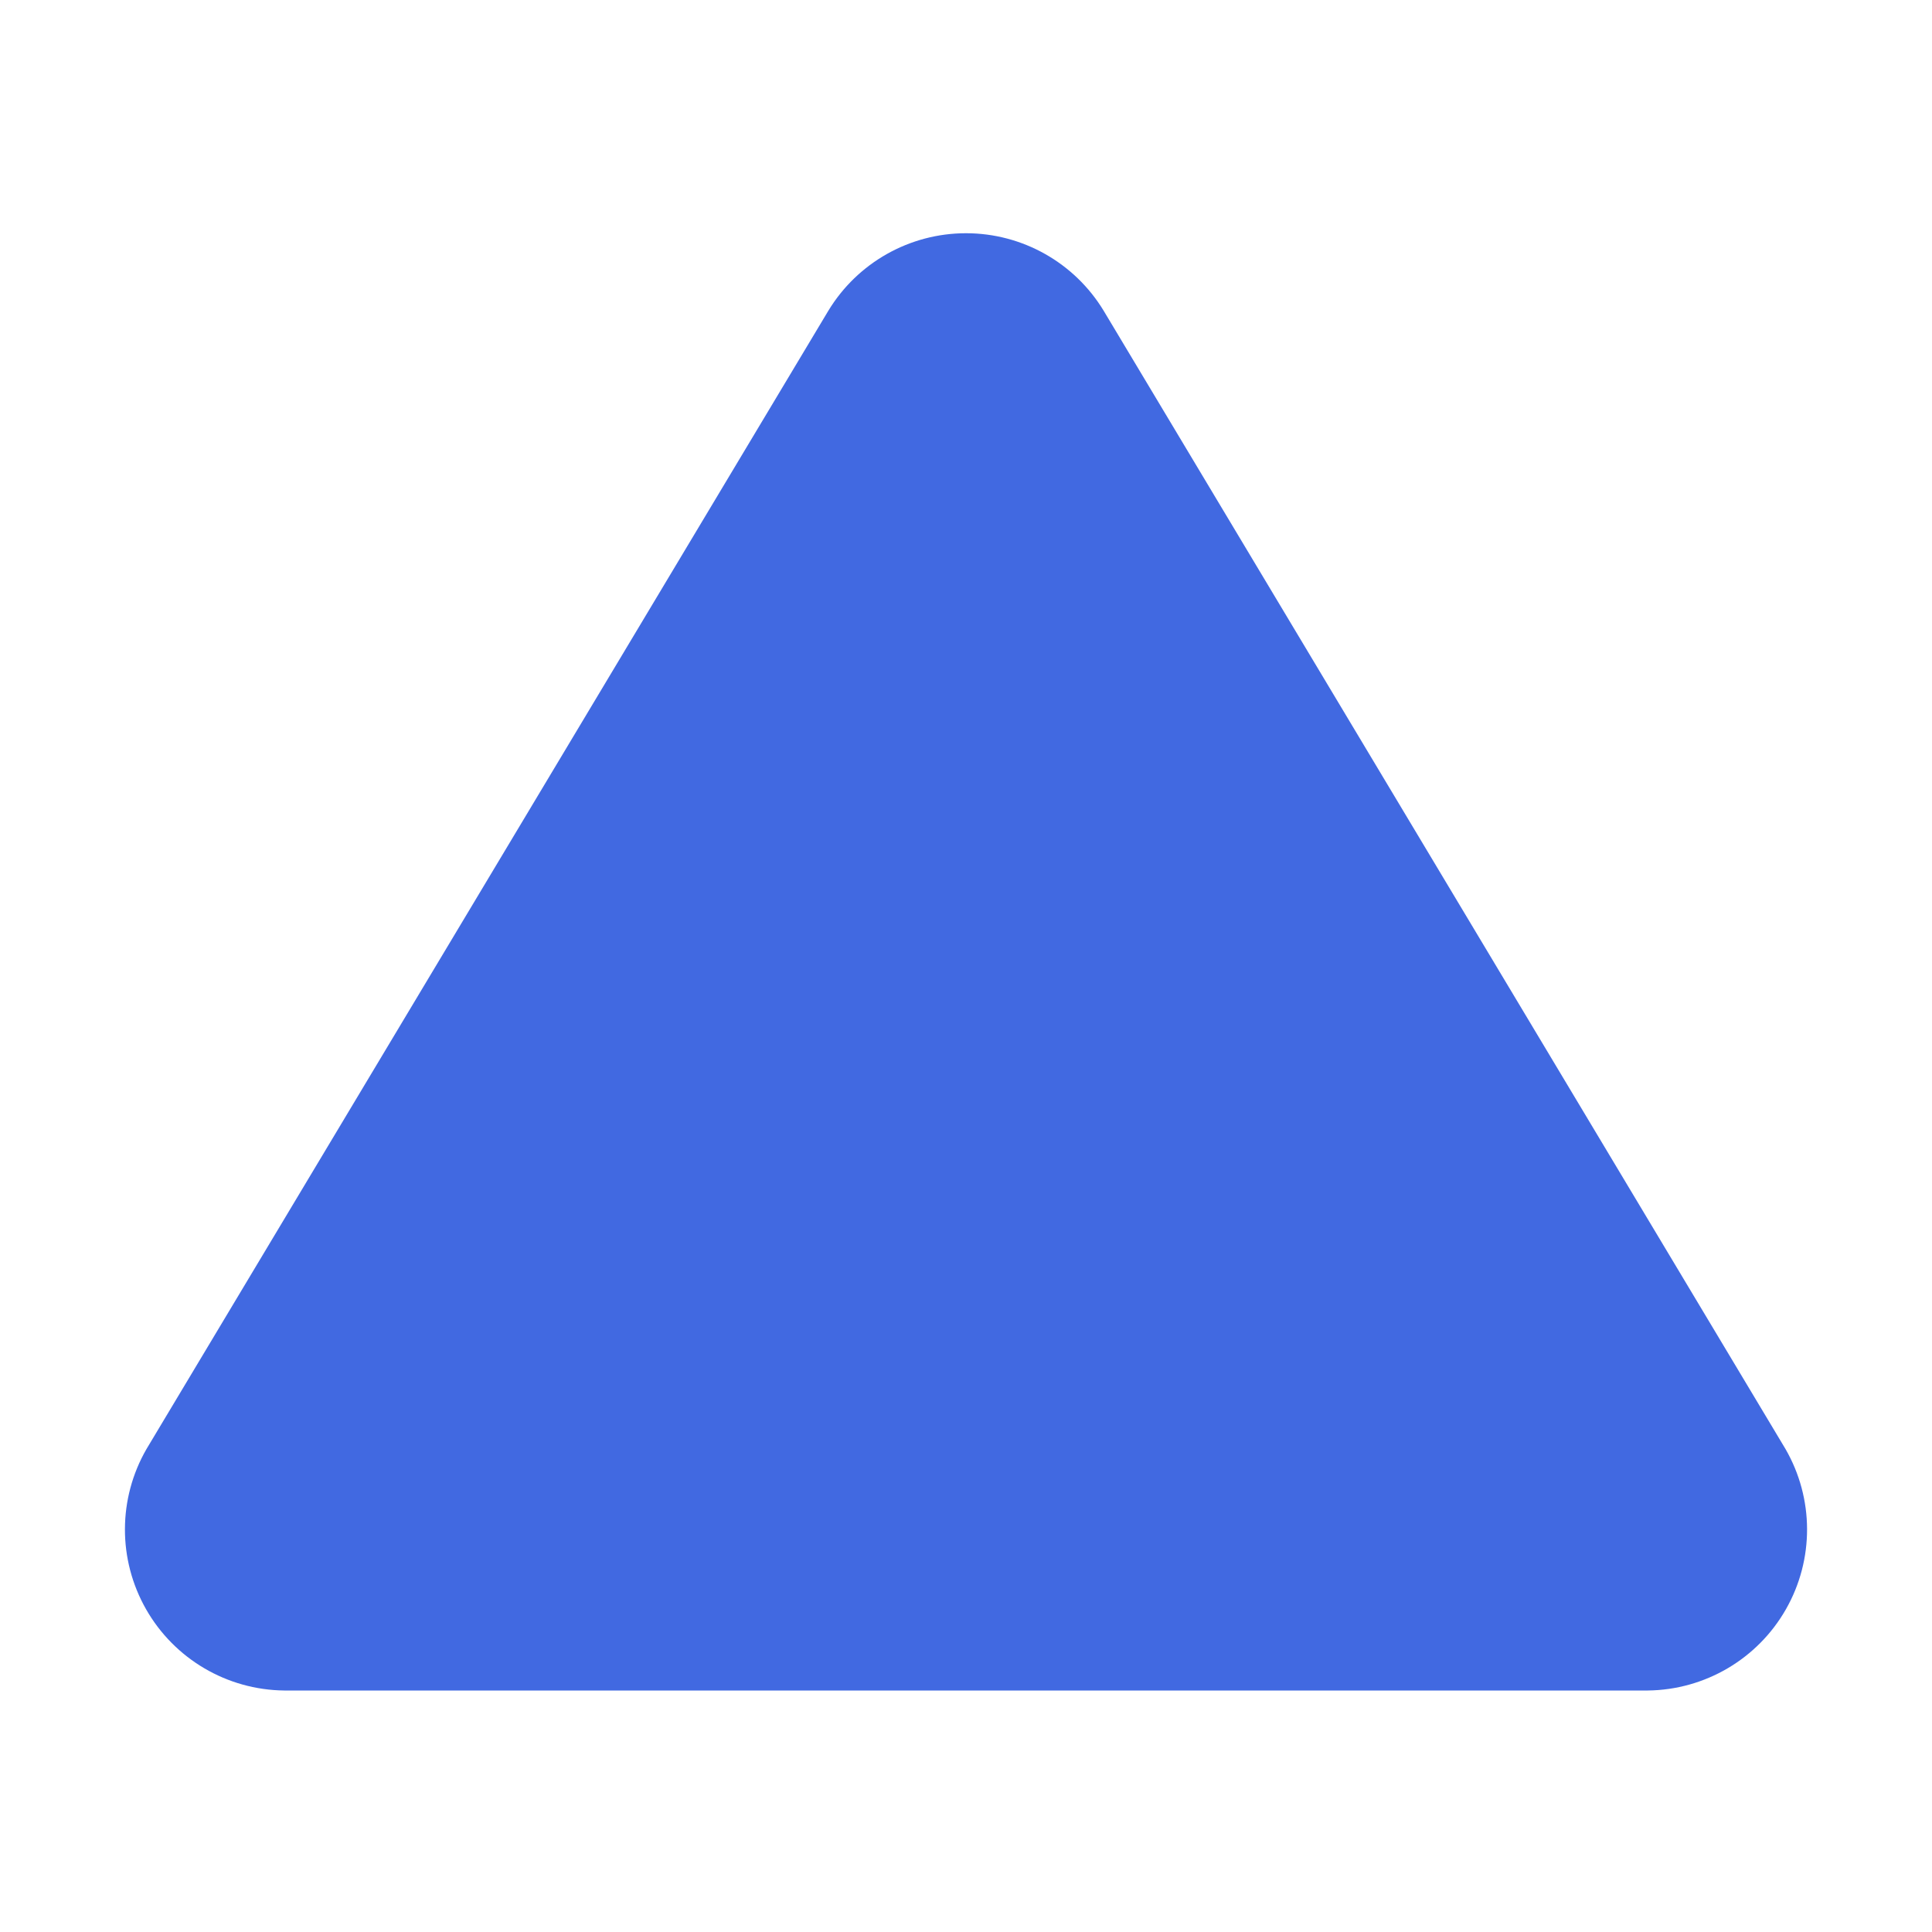
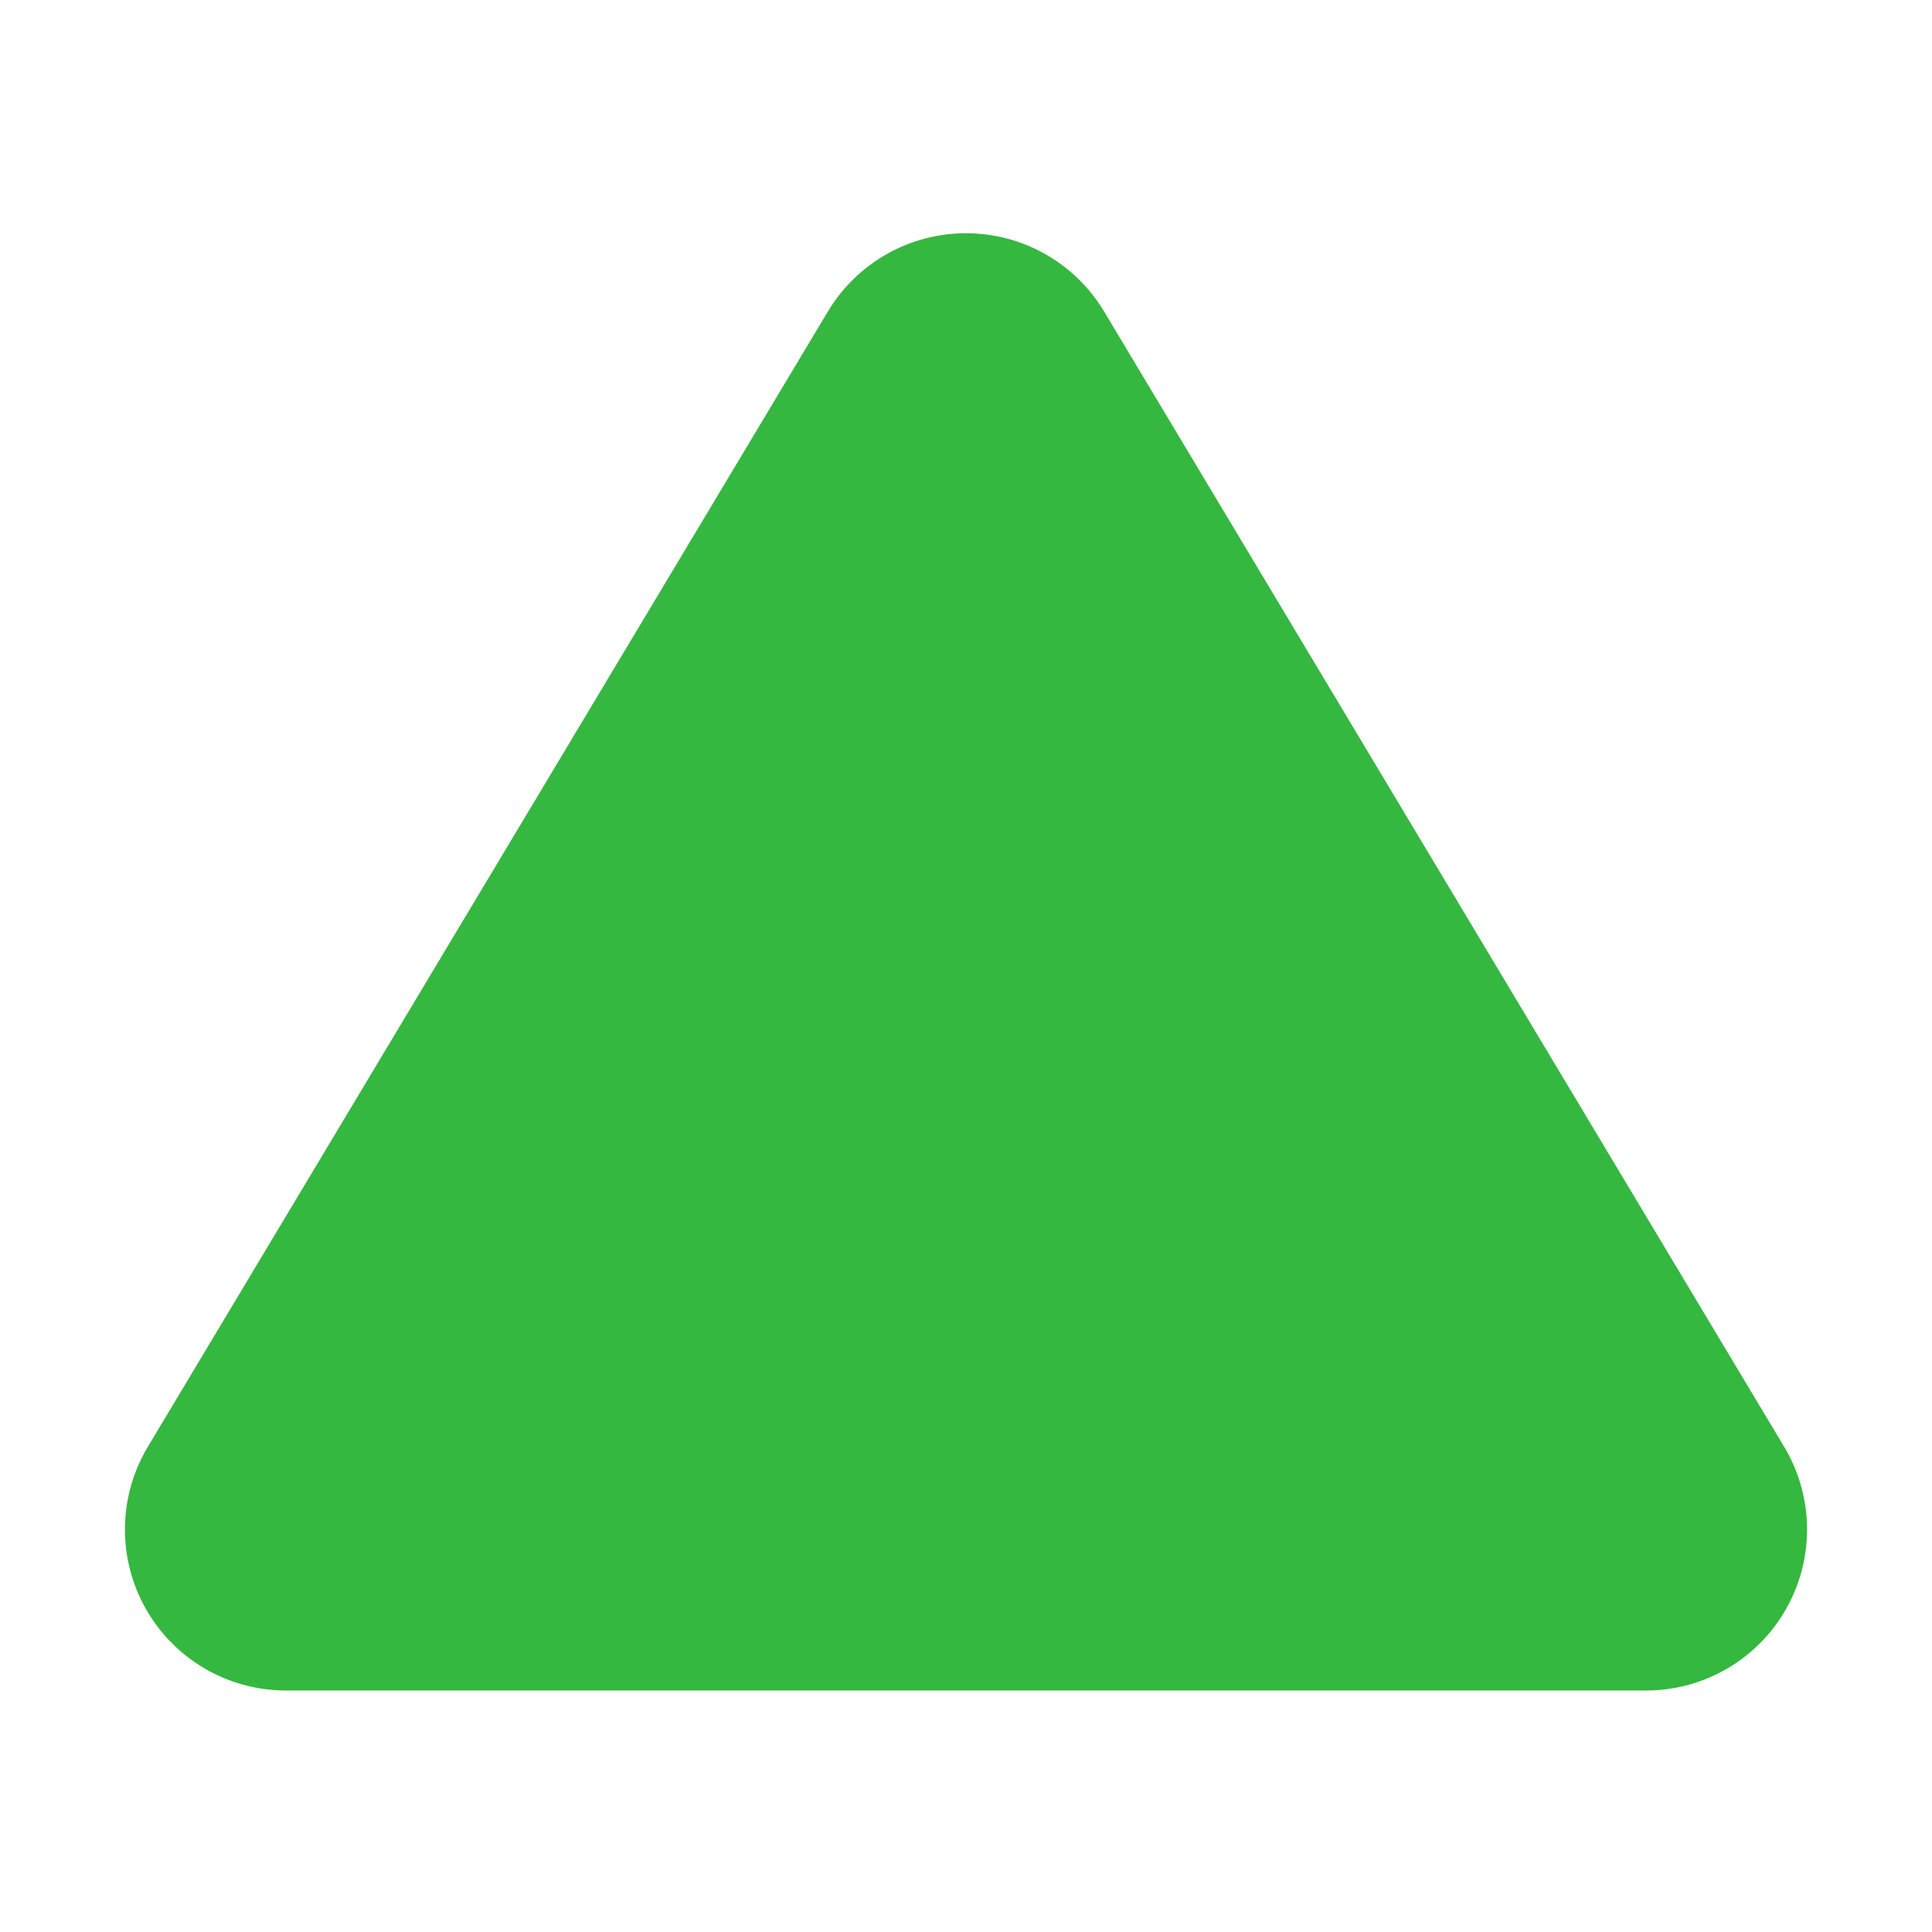
- <svg xmlns="http://www.w3.org/2000/svg" width="24" height="24" viewBox="0 0 24 24" fill="royalblue" stroke="currentColor" stroke-width="0" stroke-linecap="round" stroke-linejoin="round">
+ <svg xmlns="http://www.w3.org/2000/svg" width="24" height="24" viewBox="0 0 24 24" fill="#35b83f" stroke="currentColor" stroke-width="0" stroke-linecap="round" stroke-linejoin="round">
  <path d="M10.29 3.86L1.82 18a2 2 0 0 0 1.71 3h16.94a2 2 0 0 0 1.71-3L13.71 3.86a2 2 0 0 0-3.42 0z" />
</svg>
